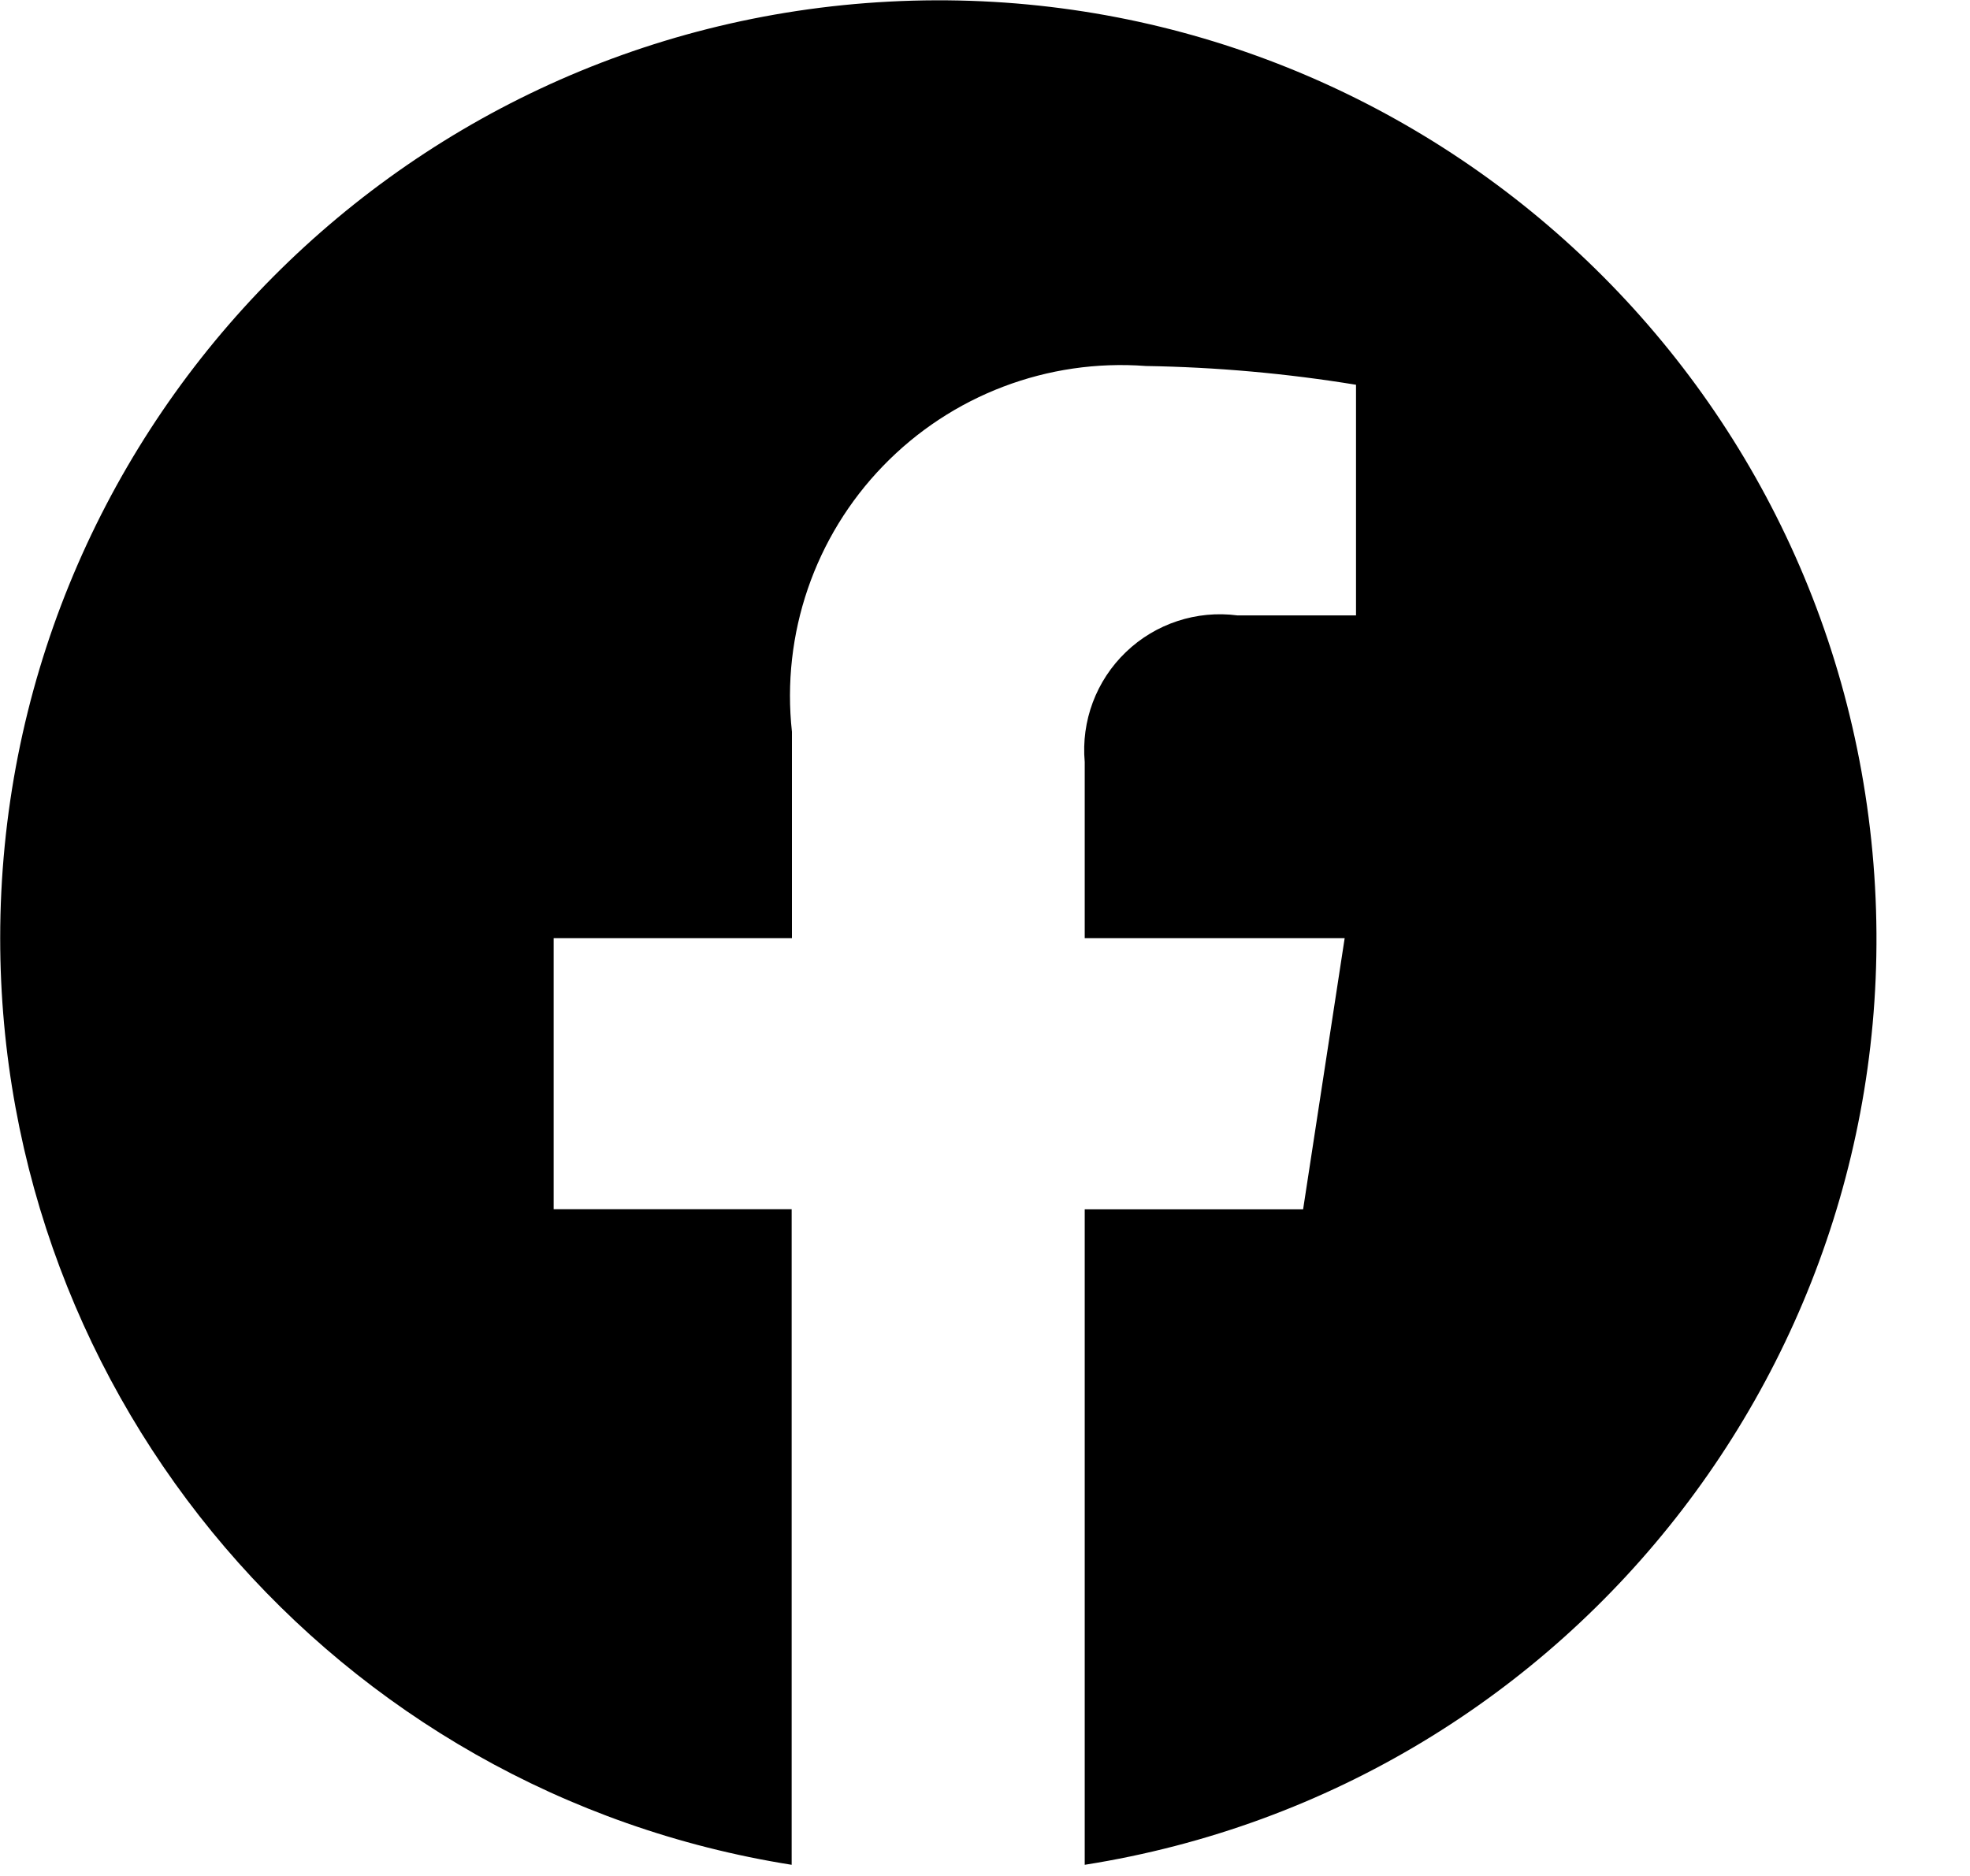
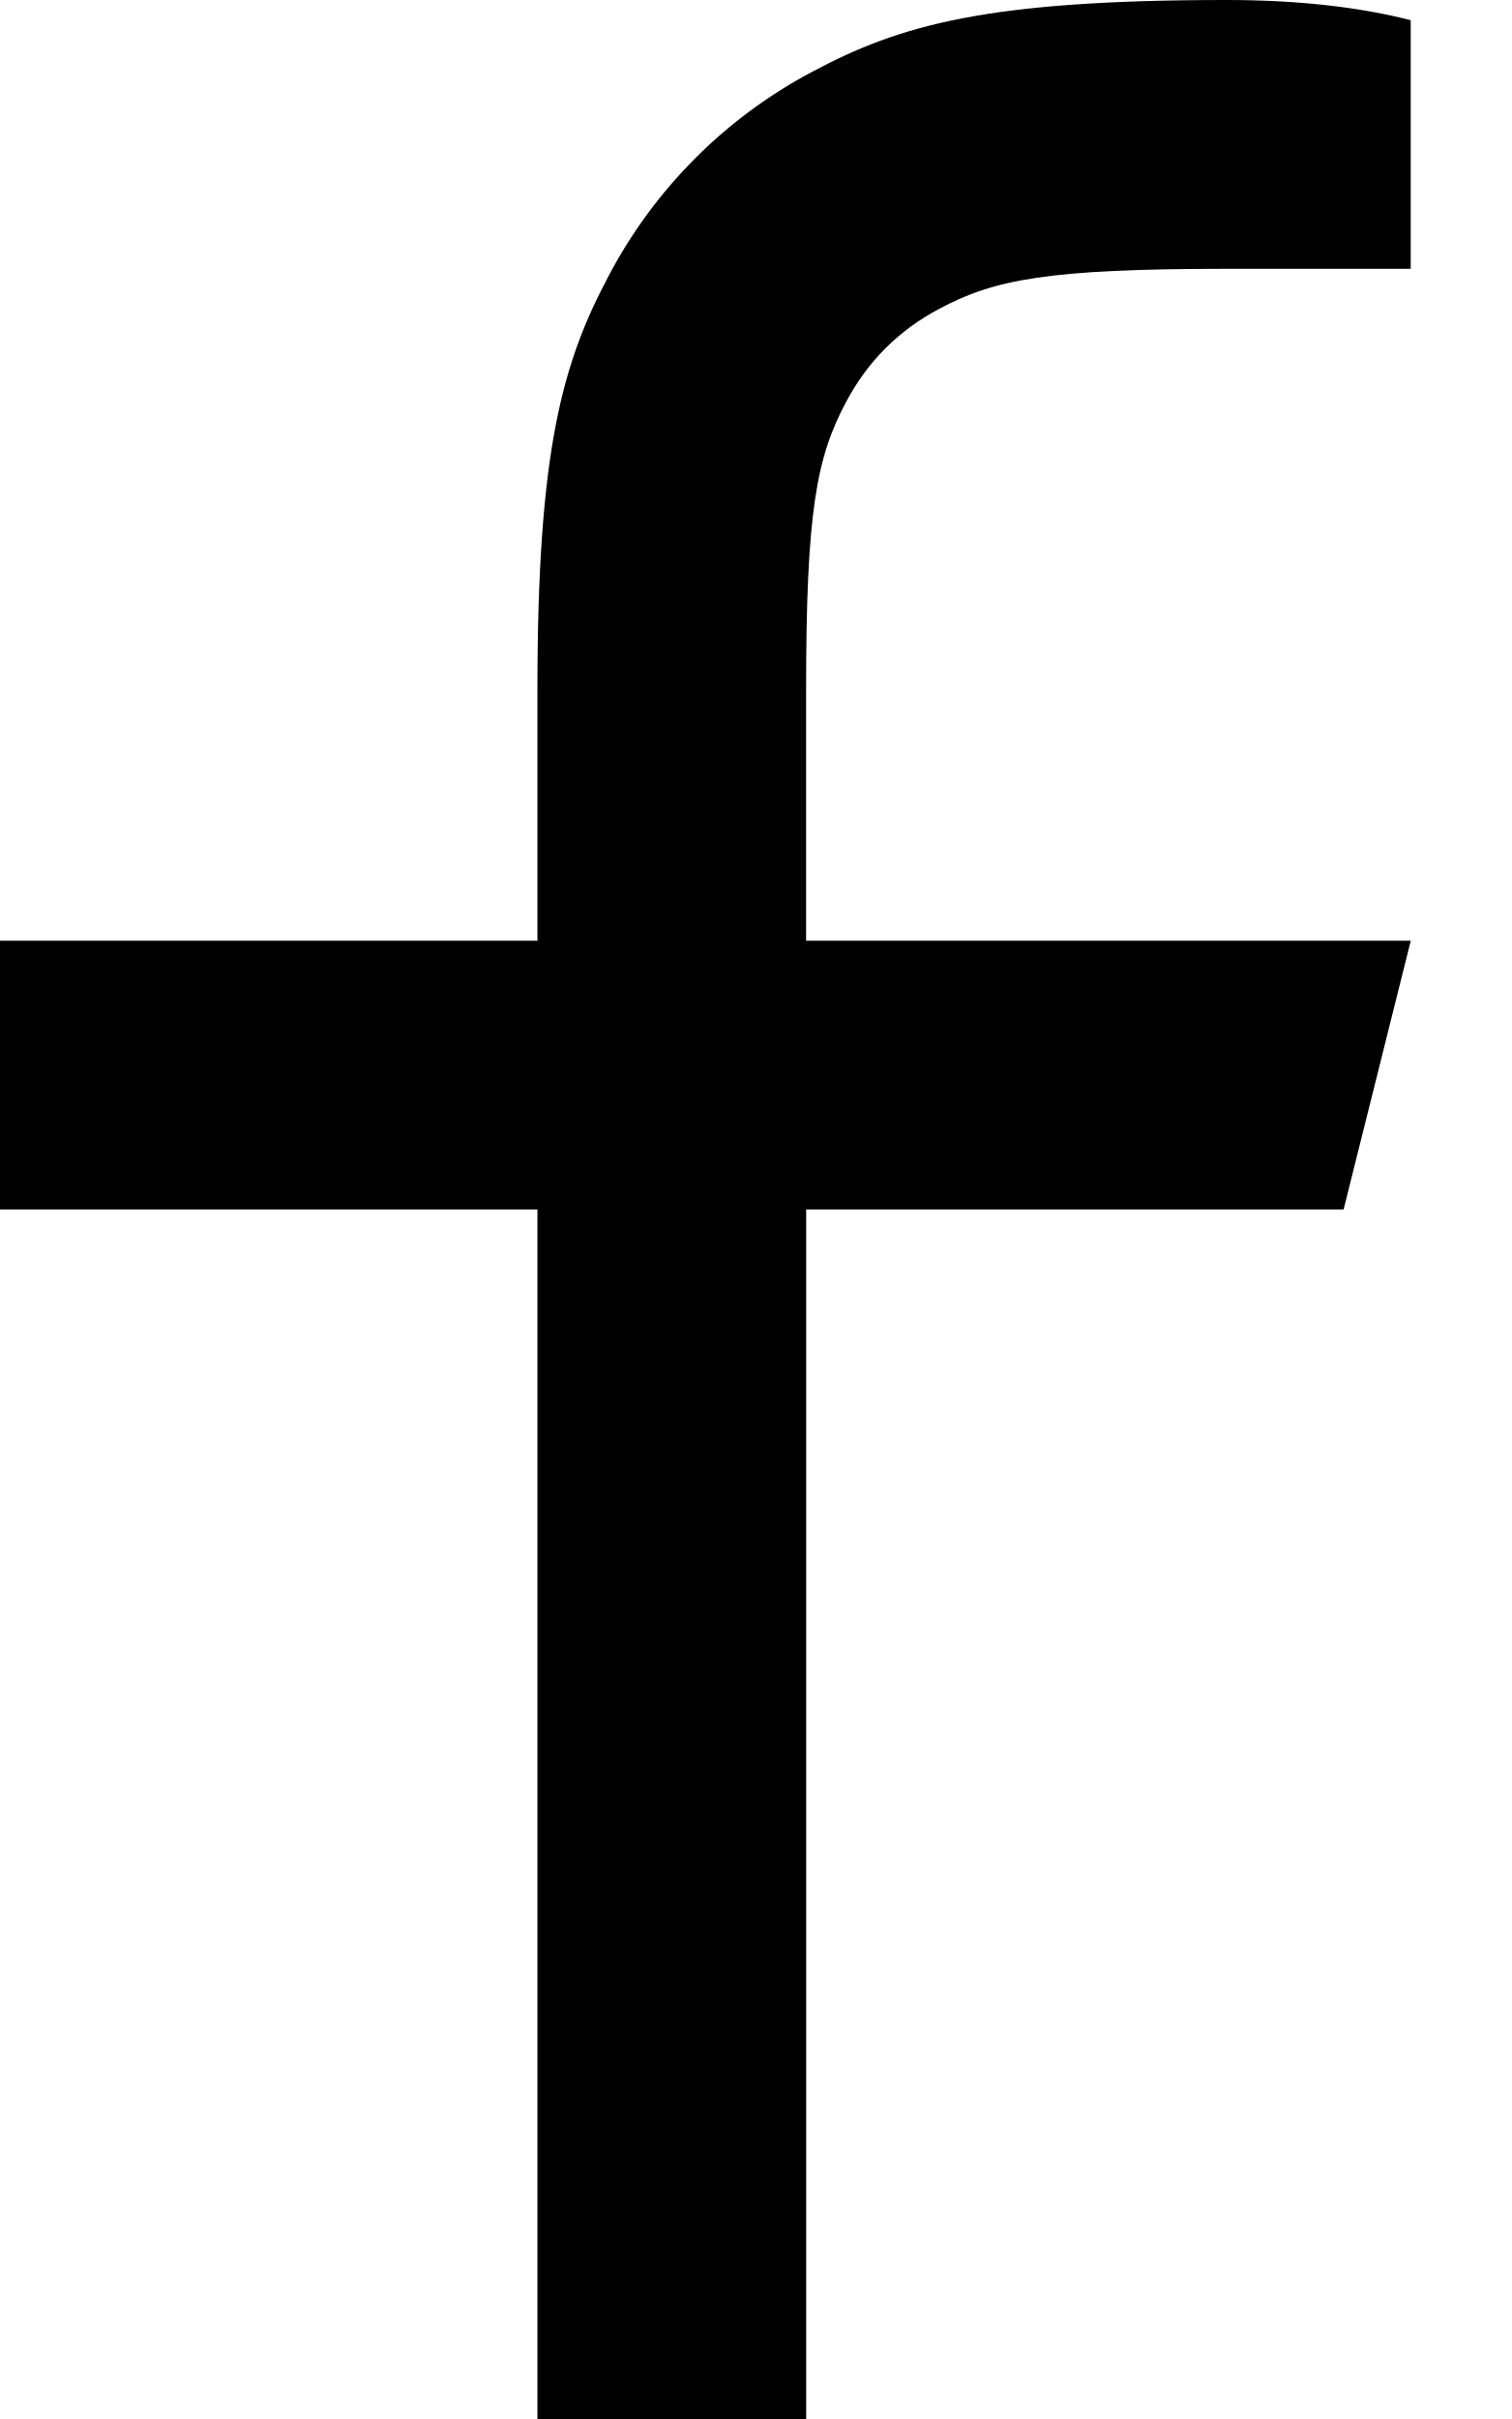
- <svg xmlns="http://www.w3.org/2000/svg" width="21" height="20" viewBox="0 0 21 20" fill="none">
-   <path d="M0.002 10.002C0.003 14.921 3.58 19.11 8.439 19.881V12.892H5.902V10.002H8.442V7.802C8.328 6.76 8.684 5.721 9.414 4.967C10.143 4.213 11.169 3.823 12.215 3.902C12.966 3.914 13.714 3.981 14.455 4.102V6.561H13.191C12.756 6.504 12.318 6.648 12.002 6.952C11.685 7.256 11.524 7.687 11.563 8.124V10.002H14.334L13.891 12.893H11.563V19.881C16.817 19.051 20.502 14.252 19.948 8.961C19.393 3.67 14.793 -0.26 9.481 0.017C4.168 0.294 0.003 4.682 0.002 10.002Z" fill="black" />
+ <svg xmlns="http://www.w3.org/2000/svg" version="1.1" width="20" height="32" viewBox="0 0 20 32">
+   <path d="M10.667 12.444h8l-0.889 3.556h-7.111v16h-3.556v-16h-7.111v-3.556h7.111v-3.328c0-3.17 0.331-4.32 0.949-5.479 0.606-1.145 1.543-2.082 2.688-2.688 1.159-0.619 2.309-0.949 5.479-0.949 0.928 0 1.742 0.089 2.439 0.267v3.289h-2.439c-2.354 0-3.070 0.139-3.801 0.53-0.54 0.288-0.942 0.69-1.23 1.23-0.391 0.731-0.53 1.447-0.53 3.801v3.328z" />
</svg>
